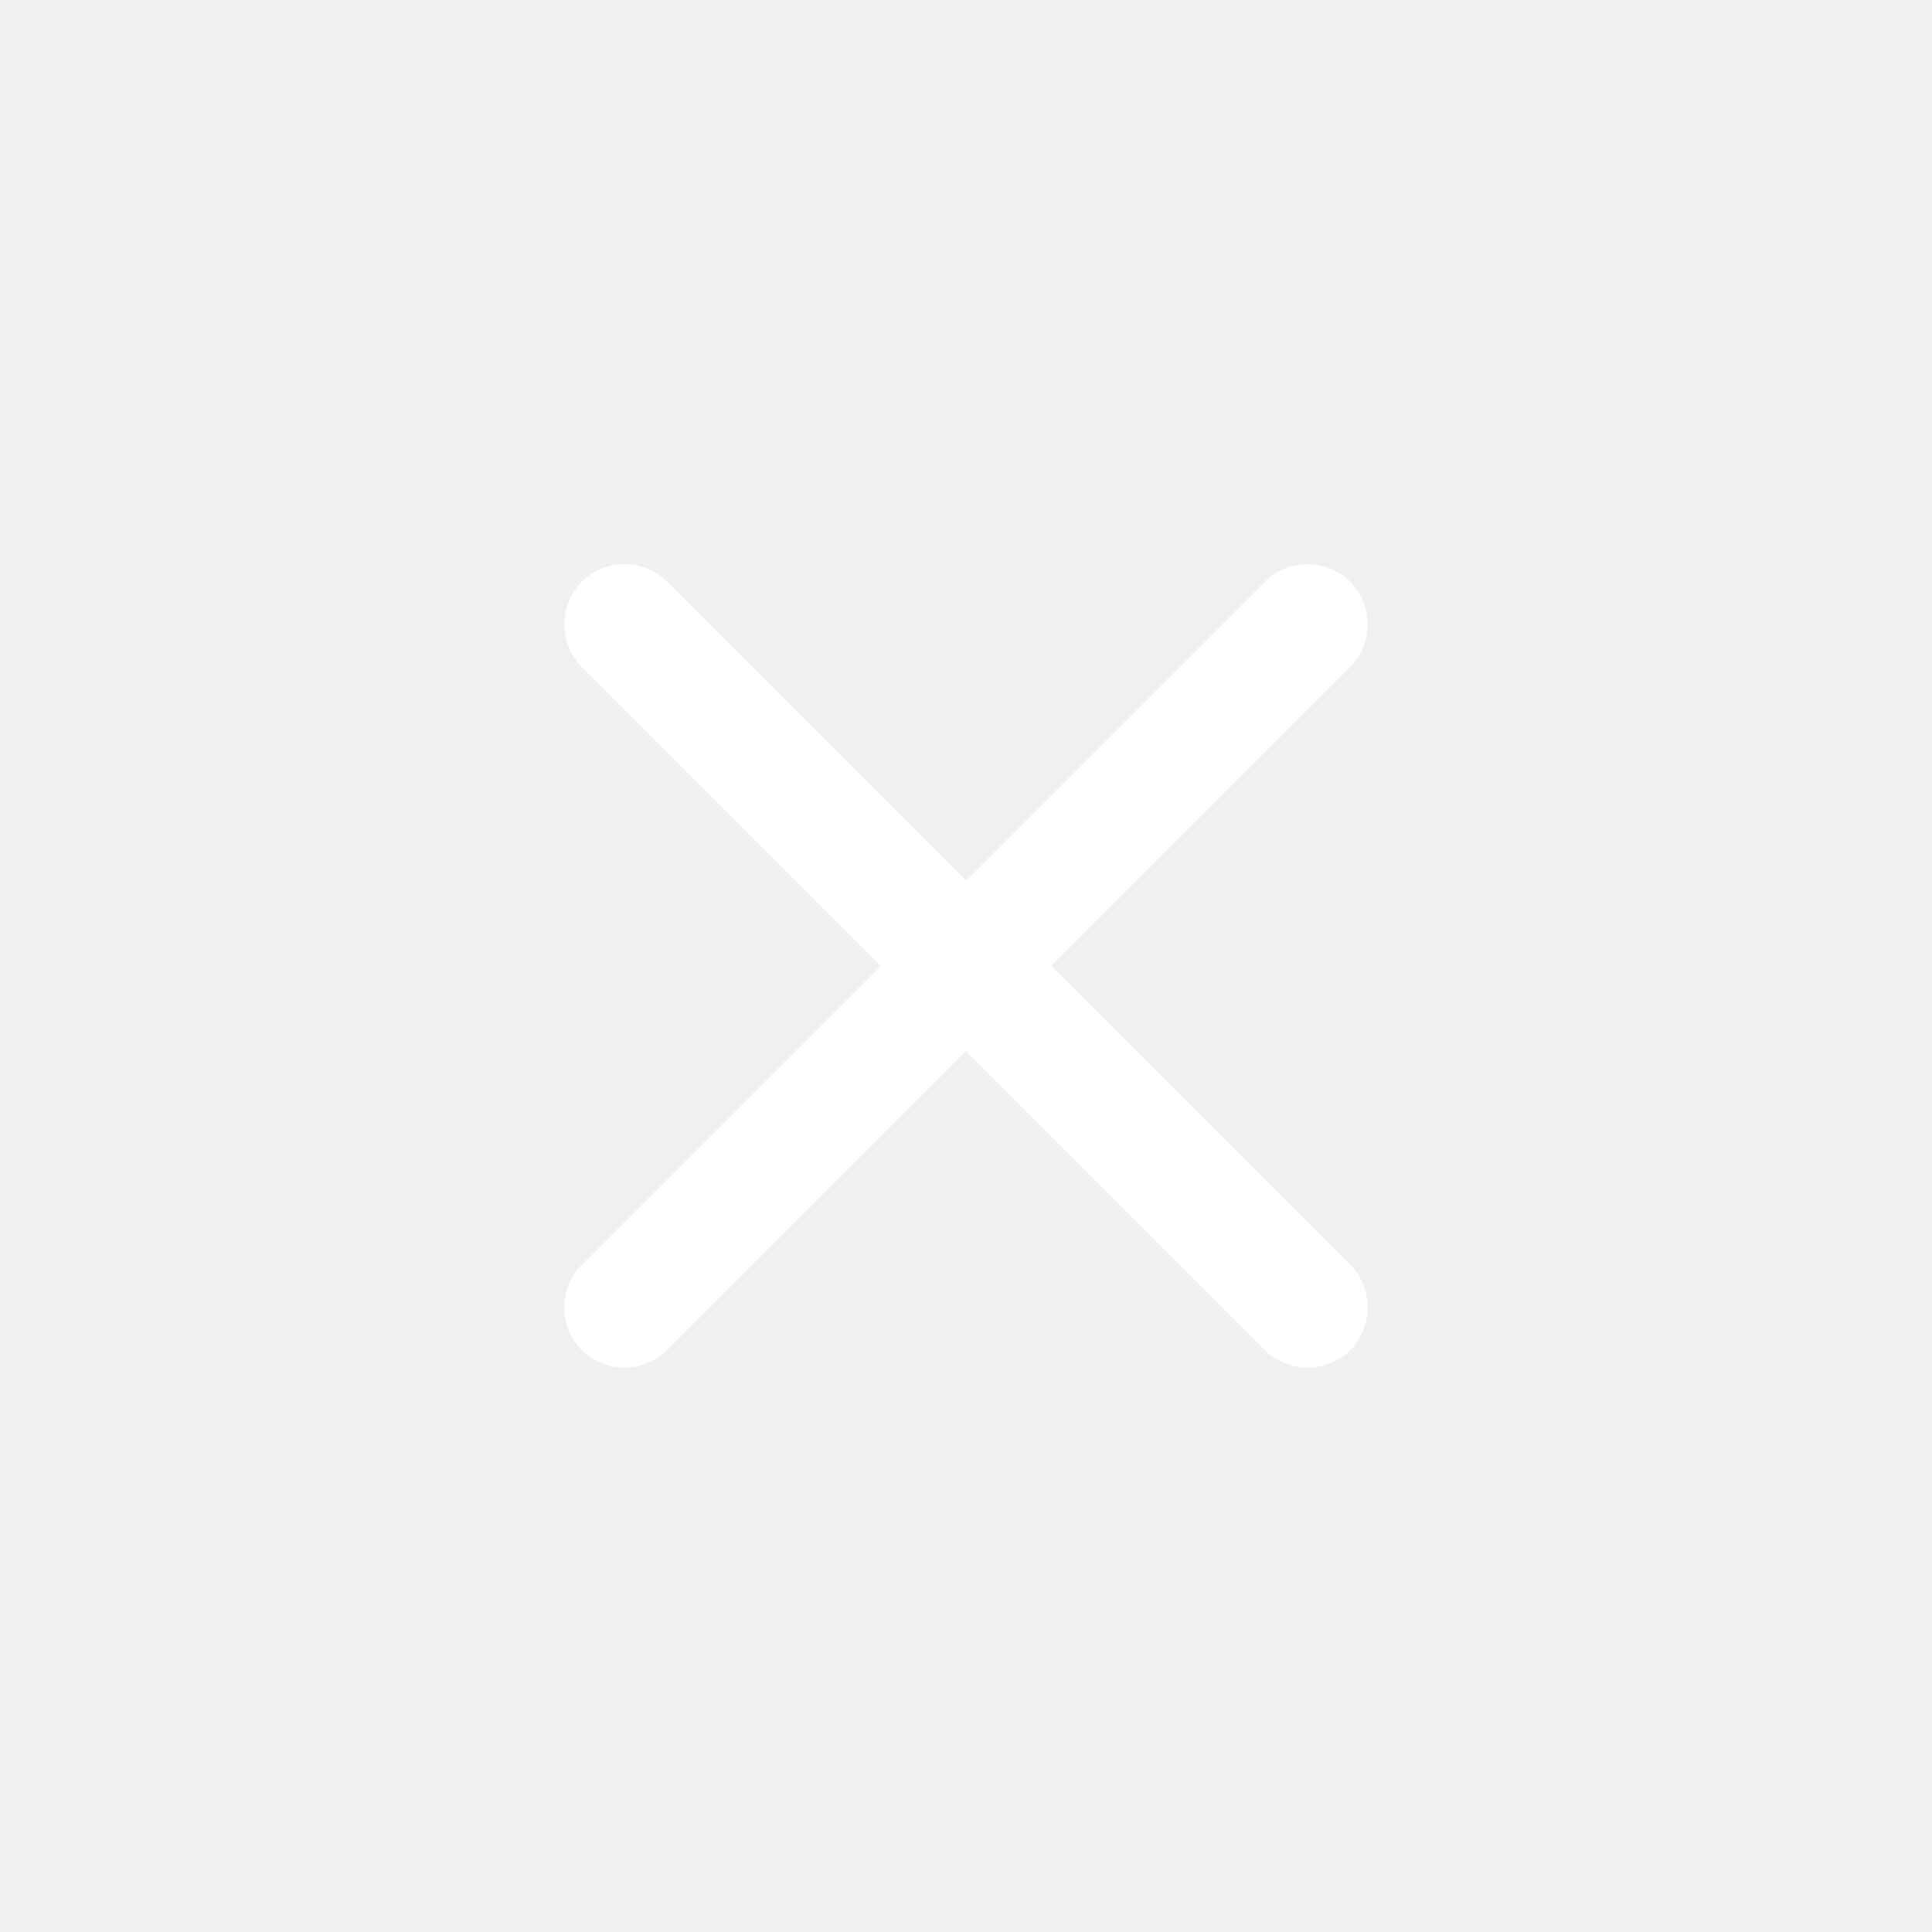
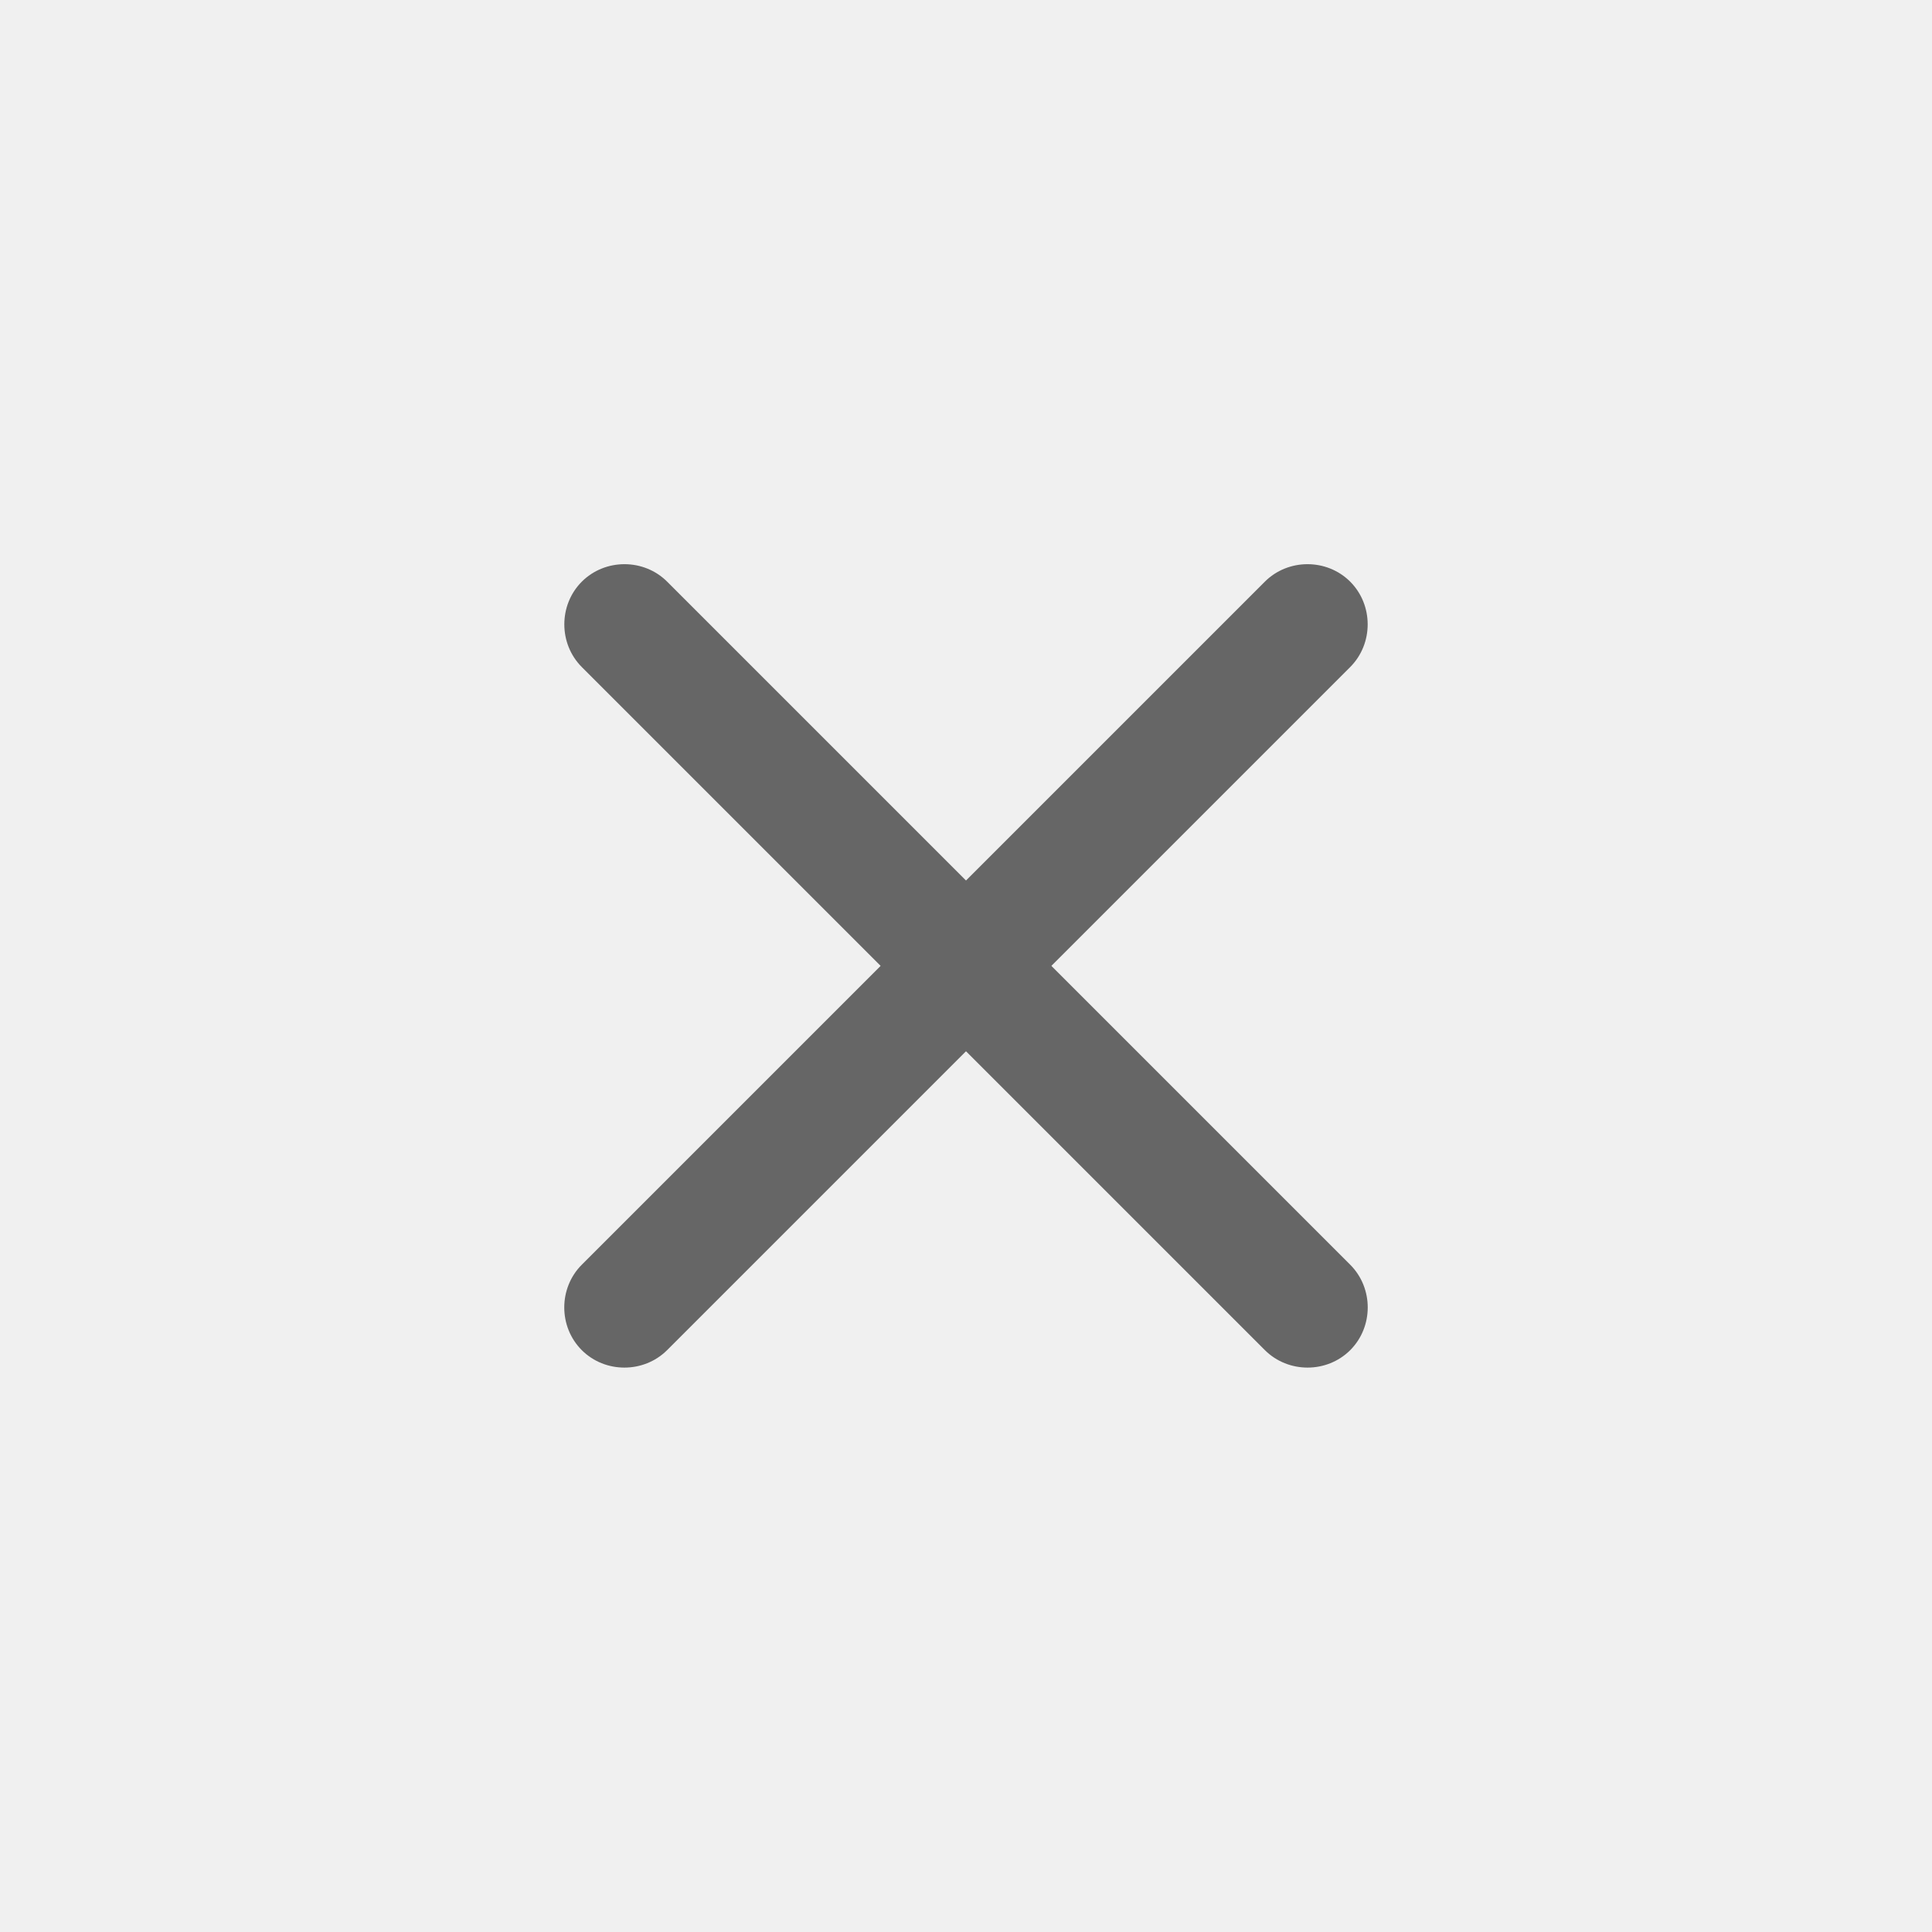
<svg xmlns="http://www.w3.org/2000/svg" width="100%" height="100%" viewBox="0 0 24 24" fill="none">
-   <path d="M15.713 16.772L7.227 8.286C6.938 7.996 6.938 7.516 7.227 7.226C7.517 6.936 7.998 6.936 8.288 7.226L16.773 15.711C17.063 16.001 17.063 16.482 16.773 16.772C16.483 17.061 16.003 17.061 15.713 16.772Z" fill="#fff" />
-   <path d="M7.227 16.772C6.937 16.482 6.937 16.001 7.227 15.711L15.712 7.226C16.002 6.936 16.483 6.936 16.773 7.226C17.062 7.516 17.062 7.996 16.773 8.286L8.287 16.772C7.997 17.061 7.516 17.061 7.227 16.772Z" fill="#fff" />
+   <path d="M15.713 16.772L7.227 8.286C6.938 7.996 6.938 7.516 7.227 7.226C7.517 6.936 7.998 6.936 8.288 7.226L16.773 15.711C17.063 16.001 17.063 16.482 16.773 16.772C16.483 17.061 16.003 17.061 15.713 16.772Z" fill="#666" />
+   <path d="M7.227 16.772C6.937 16.482 6.937 16.001 7.227 15.711L15.712 7.226C16.002 6.936 16.483 6.936 16.773 7.226C17.062 7.516 17.062 7.996 16.773 8.286L8.287 16.772C7.997 17.061 7.516 17.061 7.227 16.772Z" fill="#666" />
</svg>
